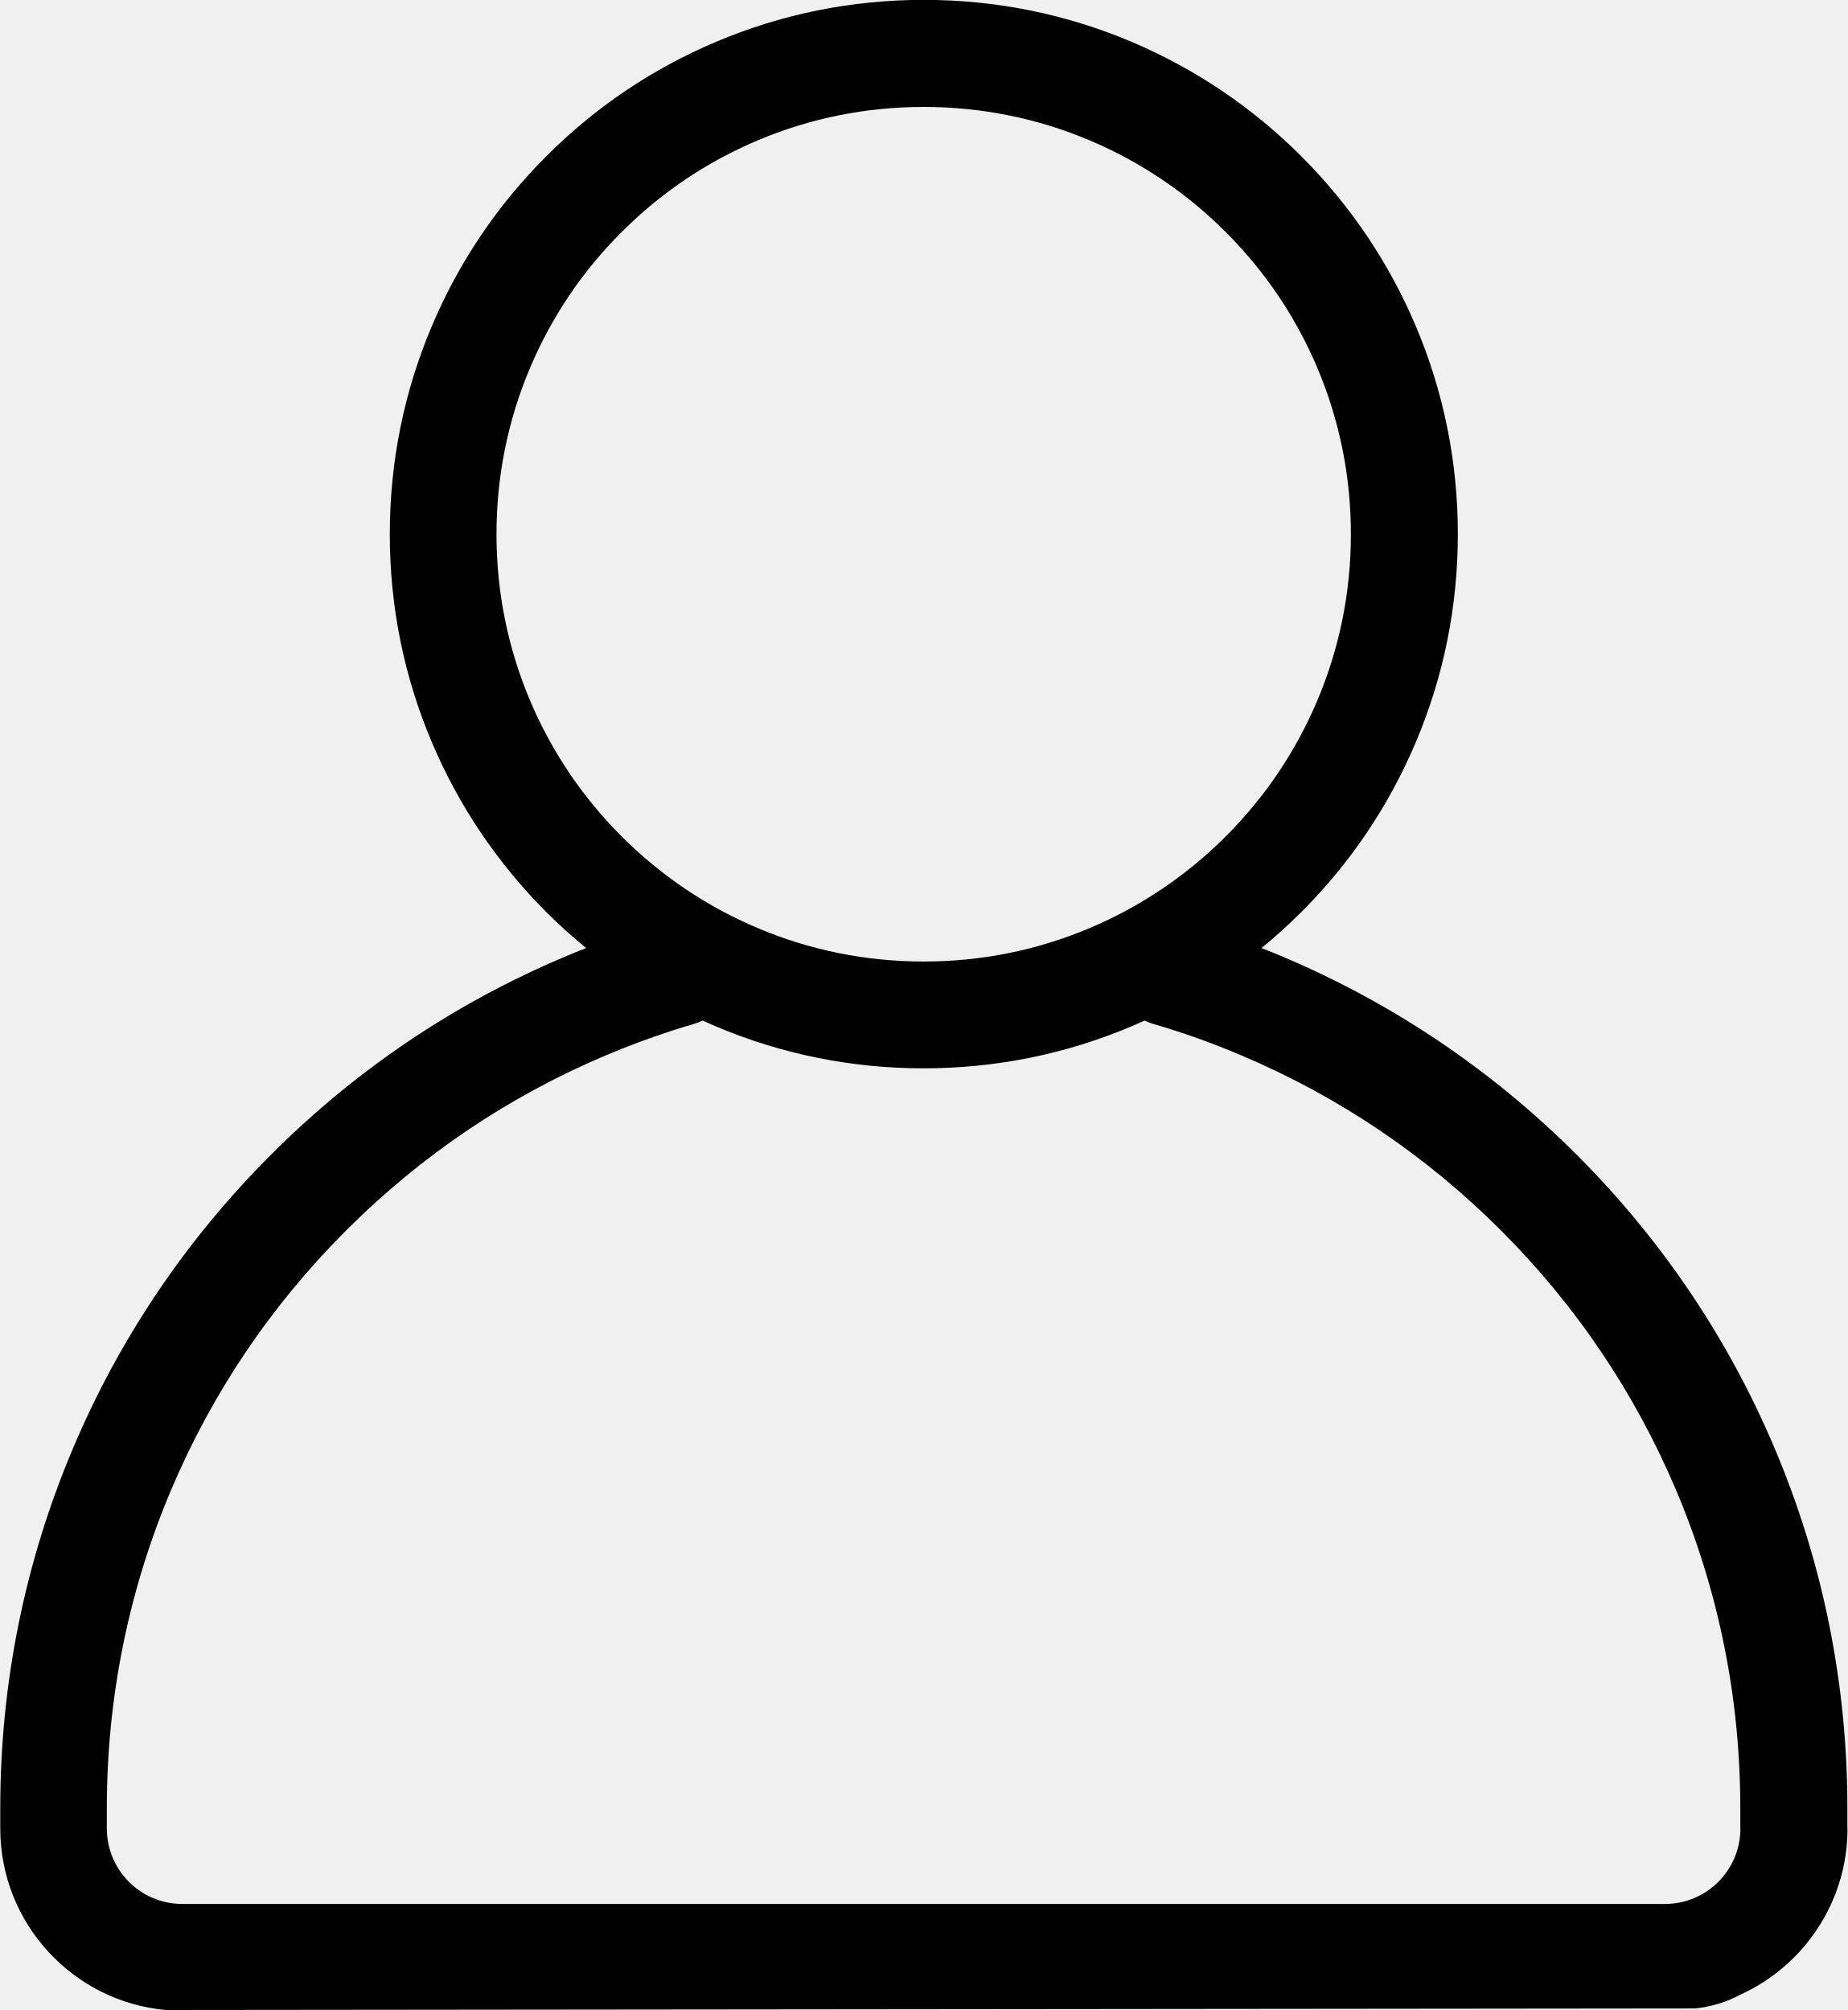
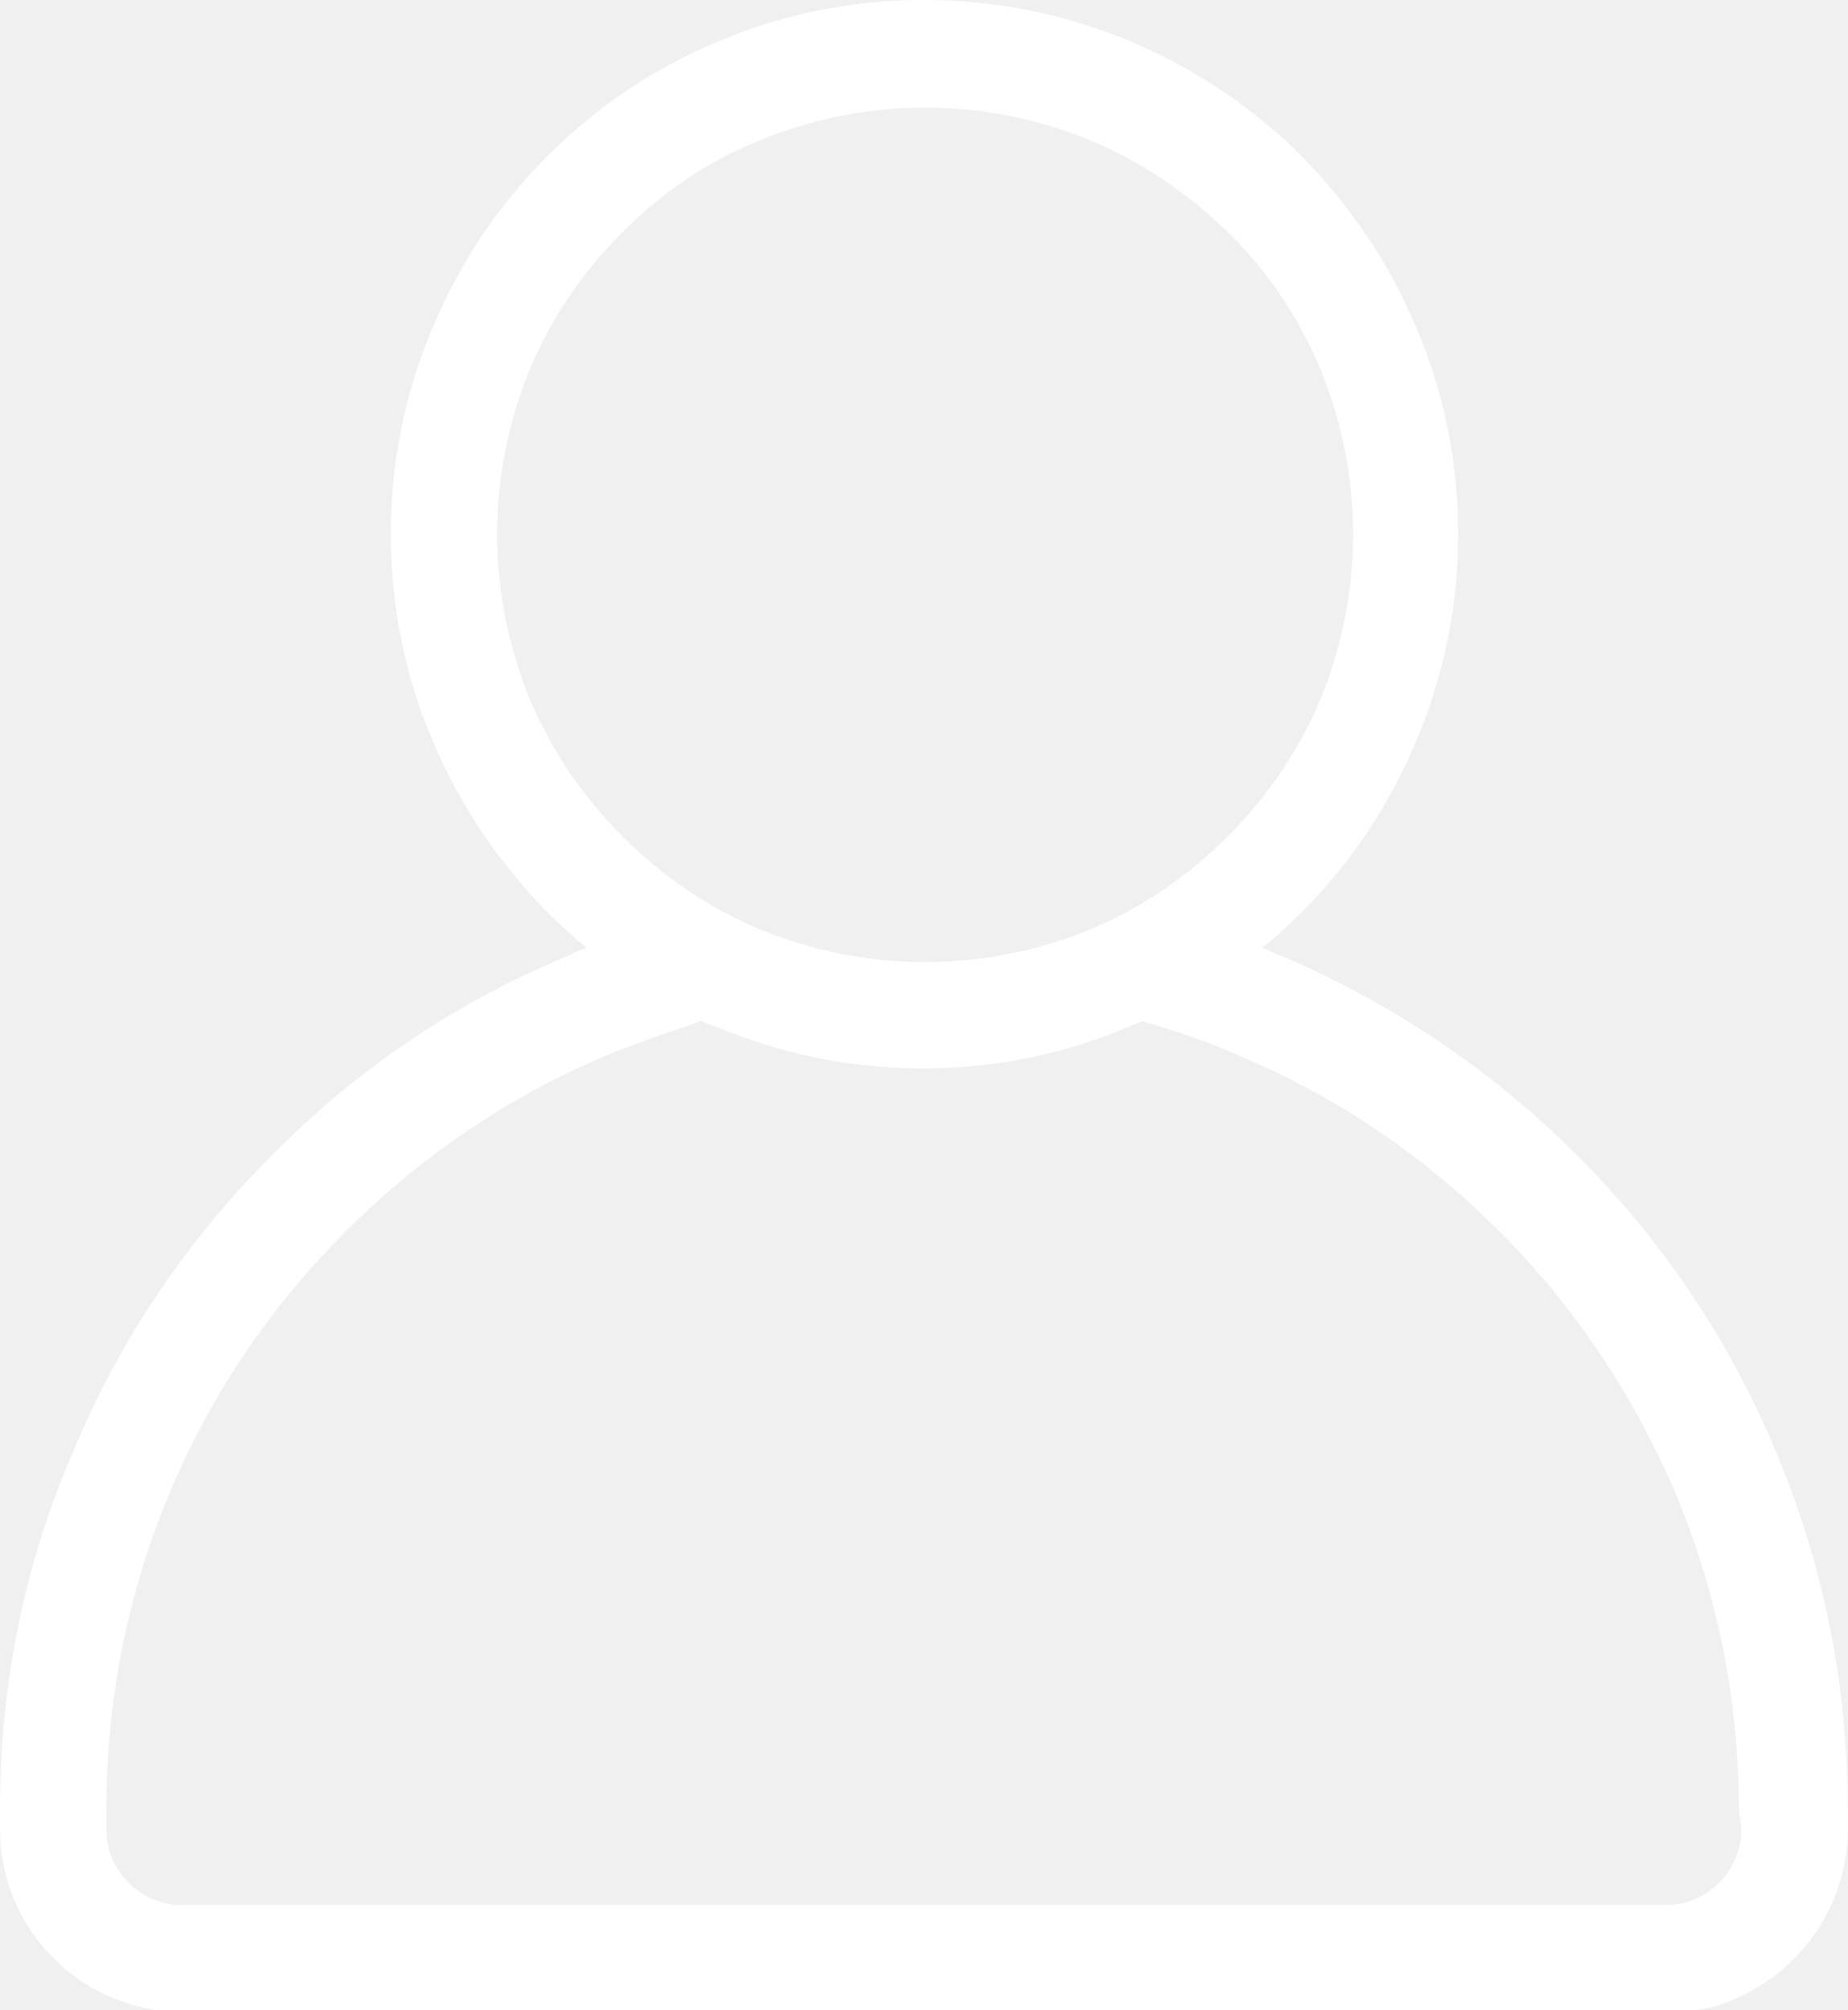
- <svg xmlns="http://www.w3.org/2000/svg" id="Layer_2" data-name="Layer 2" viewBox="0 0 144.22 156.95">
-   <defs>
-     <style>
-       .cls-1 {
-         fill: #010101;
-         strokeWidth: 0px;
-       }
-     </style>
-   </defs>
-   <g id="Layer_1-2" data-name="Layer 1">
-     <path class="cls-1" d="M144.22,142.78v-1.59c0-9.73-1.91-19.18-5.67-28.08-3.63-8.59-8.83-16.31-15.45-22.93-6.62-6.62-14.33-11.82-22.92-15.46-.56-.24-1.13-.47-1.7-.69,1.08-.88,2.12-1.83,3.12-2.82,3.83-3.83,6.83-8.29,8.93-13.26,2.18-5.15,3.28-10.61,3.28-16.24s-1.1-11.09-3.28-16.24c-2.1-4.97-5.11-9.43-8.93-13.26-3.83-3.83-8.29-6.83-13.25-8.94-5.15-2.18-10.61-3.28-16.23-3.28s-11.09,1.1-16.23,3.28c-4.97,2.1-9.43,5.11-13.25,8.94-3.83,3.83-6.83,8.29-8.93,13.26-2.18,5.15-3.28,10.61-3.28,16.24s1.1,11.09,3.28,16.24c2.1,4.97,5.11,9.43,8.93,13.26,1,1,2.04,1.94,3.12,2.82-.57.22-1.14.45-1.7.69-8.59,3.63-16.3,8.83-22.92,15.46-6.62,6.62-11.82,14.34-15.45,22.93-3.76,8.9-5.67,18.35-5.67,28.08v1.59c0,7.4,5.68,13.51,12.91,14.17l119.37-.12h.04c1.24-.13,2.45-.5,3.55-1.09,4.91-2.24,8.34-7.21,8.34-12.96ZM41.38,54.7c-1.74-4.11-2.62-8.48-2.62-12.99s.88-8.87,2.62-12.99c1.68-3.97,4.08-7.54,7.15-10.6,3.06-3.07,6.63-5.47,10.6-7.15,4.11-1.74,8.48-2.62,12.98-2.62s8.87.88,12.98,2.62c3.97,1.68,7.54,4.09,10.6,7.15,3.06,3.06,5.47,6.63,7.15,10.6,1.74,4.12,2.62,8.48,2.62,12.99s-.88,8.87-2.62,12.99c-1.68,3.97-4.08,7.54-7.15,10.61-3.06,3.06-6.63,5.47-10.6,7.15-4.11,1.74-8.48,2.62-12.98,2.62s-8.87-.88-12.98-2.62c-3.97-1.68-7.54-4.09-10.6-7.15-3.06-3.06-5.47-6.63-7.15-10.61ZM135.87,142.78c0,3.25-2.64,5.89-5.89,5.89H14.23c-3.25,0-5.89-2.64-5.89-5.89v-1.59c0-8.61,1.69-16.97,5.01-24.83,3.21-7.6,7.81-14.42,13.67-20.28,5.86-5.86,12.67-10.46,20.27-13.67,1.67-.71,3.39-1.35,5.11-1.91.6-.2,1.21-.38,1.81-.56.22-.07.44-.15.64-.25.34.15.68.3,1.02.45,5.15,2.18,10.61,3.28,16.23,3.28s11.09-1.1,16.23-3.28c.34-.14.68-.3,1.02-.45.2.1.42.18.64.25,2.34.68,4.67,1.51,6.92,2.47,7.59,3.21,14.41,7.81,20.27,13.67,5.86,5.86,10.45,12.68,13.67,20.28,3.32,7.86,5.01,16.22,5.01,24.83v1.59Z" />
+ <svg xmlns="http://www.w3.org/2000/svg" version="1.1" id="Layer_2_00000000931568371529226160000016525310314945408170_" x="0px" y="0px" viewBox="0 0 144.2 156.9" style="enable-background:new 0 0 144.2 156.9;" xml:space="preserve">
+   <style type="text/css">
+ 	.st0{fill:#FFFFFF;}
+ </style>
+   <g id="Layer_1-2">
+     <path class="st0" d="M144.2,142.8v-1.6c0-9.7-1.9-19.2-5.7-28.1c-3.6-8.6-8.8-16.3-15.4-22.9c-6.6-6.6-14.3-11.8-22.9-15.5   c-0.6-0.2-1.1-0.5-1.7-0.7c1.1-0.9,2.1-1.8,3.1-2.8c3.8-3.8,6.8-8.3,8.9-13.3c2.2-5.2,3.3-10.6,3.3-16.2s-1.1-11.1-3.3-16.2   c-2.1-5-5.1-9.4-8.9-13.3c-3.8-3.8-8.3-6.8-13.2-8.9C83.2,1.1,77.7,0,72.1,0S61,1.1,55.9,3.3c-5,2.1-9.4,5.1-13.2,8.9   c-3.8,3.8-6.8,8.3-8.9,13.3c-2.2,5.1-3.3,10.6-3.3,16.2s1.1,11.1,3.3,16.2c2.1,5,5.1,9.4,8.9,13.3c1,1,2,1.9,3.1,2.8   c-0.6,0.2-1.1,0.4-1.7,0.7c-8.6,3.6-16.3,8.8-22.9,15.5c-6.6,6.6-11.8,14.3-15.4,22.9C1.9,122,0,131.5,0,141.2v1.6   c0,7.4,5.7,13.5,12.9,14.2l119.4-0.1h0c1.2-0.1,2.4-0.5,3.6-1.1C140.8,153.5,144.2,148.5,144.2,142.8L144.2,142.8z M41.4,54.7   c-1.7-4.1-2.6-8.5-2.6-13s0.9-8.9,2.6-13c1.7-4,4.1-7.5,7.2-10.6c3.1-3.1,6.6-5.5,10.6-7.1c4.1-1.7,8.5-2.6,13-2.6s8.9,0.9,13,2.6   c4,1.7,7.5,4.1,10.6,7.1s5.5,6.6,7.2,10.6c1.7,4.1,2.6,8.5,2.6,13s-0.9,8.9-2.6,13c-1.7,4-4.1,7.5-7.2,10.6   c-3.1,3.1-6.6,5.5-10.6,7.2c-4.1,1.7-8.5,2.6-13,2.6s-8.9-0.9-13-2.6c-4-1.7-7.5-4.1-10.6-7.2C45.5,62.2,43.1,58.7,41.4,54.7z    M135.9,142.8c0,3.2-2.6,5.9-5.9,5.9H14.2c-3.2,0-5.9-2.6-5.9-5.9v-1.6c0-8.6,1.7-17,5-24.8c3.2-7.6,7.8-14.4,13.7-20.3   s12.7-10.5,20.3-13.7c1.7-0.7,3.4-1.3,5.1-1.9c0.6-0.2,1.2-0.4,1.8-0.6c0.2-0.1,0.4-0.2,0.6-0.2c0.3,0.2,0.7,0.3,1,0.4   c5.2,2.2,10.6,3.3,16.2,3.3s11.1-1.1,16.2-3.3c0.3-0.1,0.7-0.3,1-0.4c0.2,0.1,0.4,0.2,0.6,0.2c2.3,0.7,4.7,1.5,6.9,2.5   c7.6,3.2,14.4,7.8,20.3,13.7s10.4,12.7,13.7,20.3c3.3,7.9,5,16.2,5,24.8L135.9,142.8L135.9,142.8z" />
  </g>
</svg>
